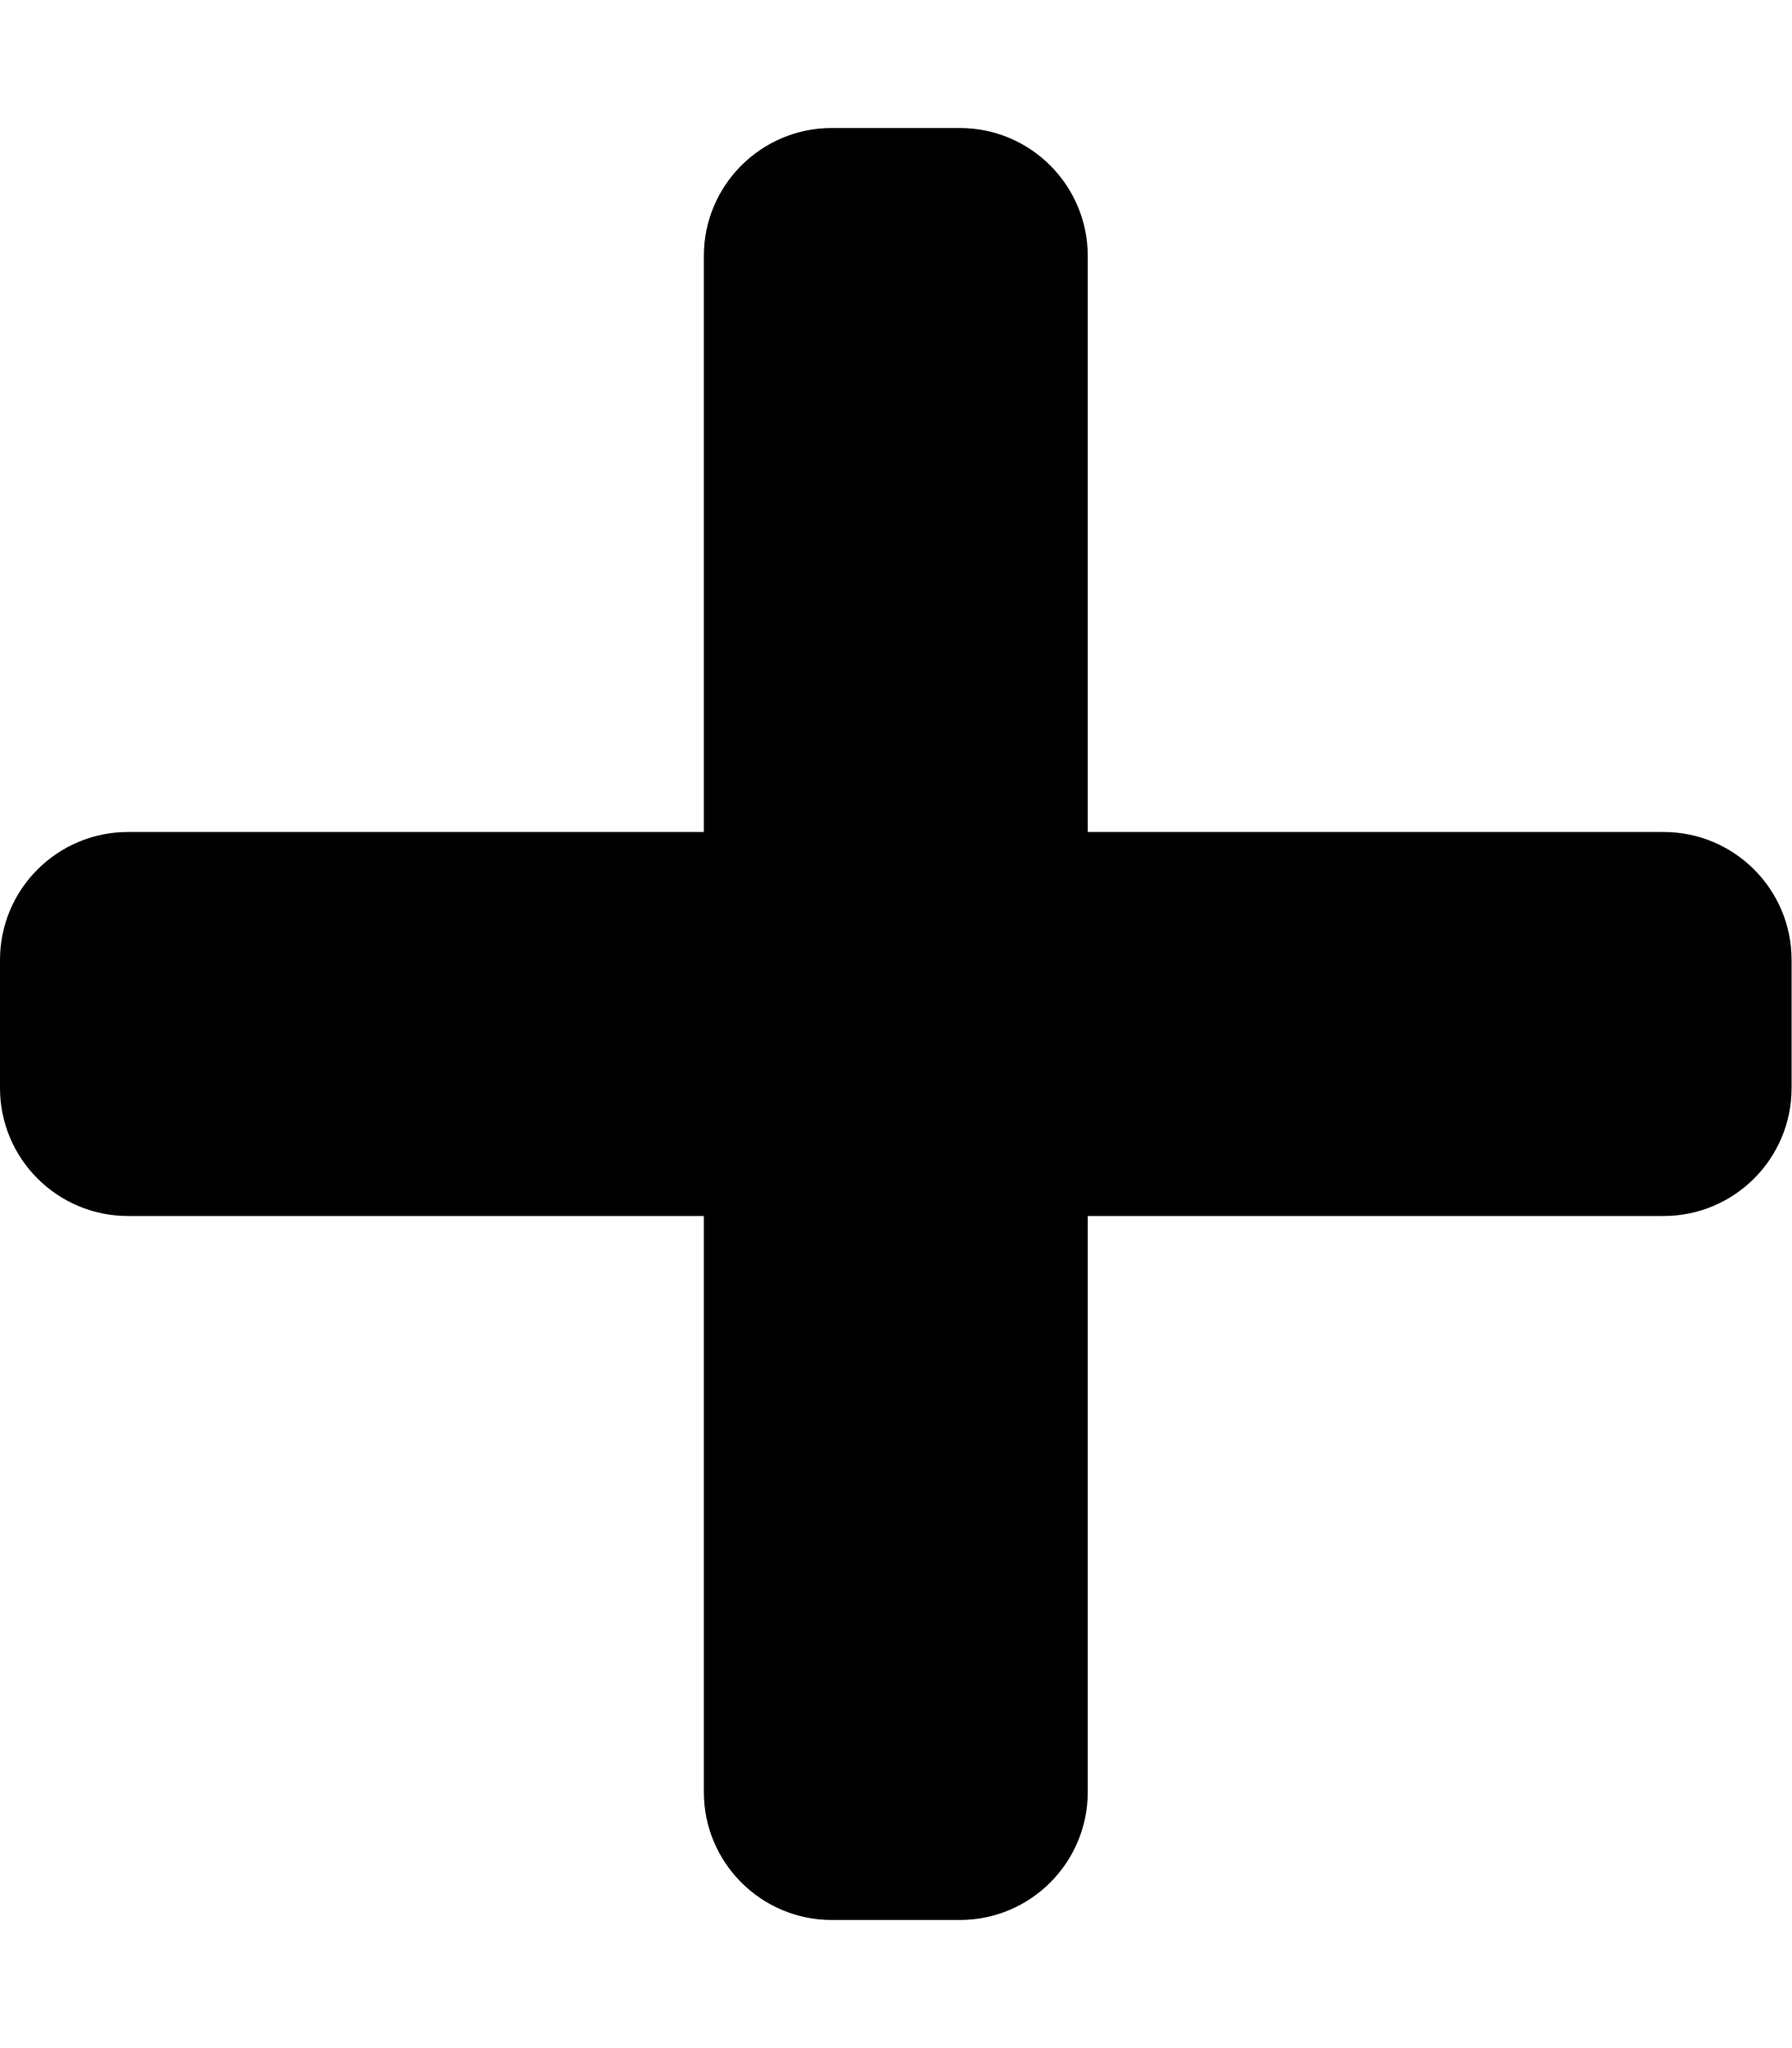
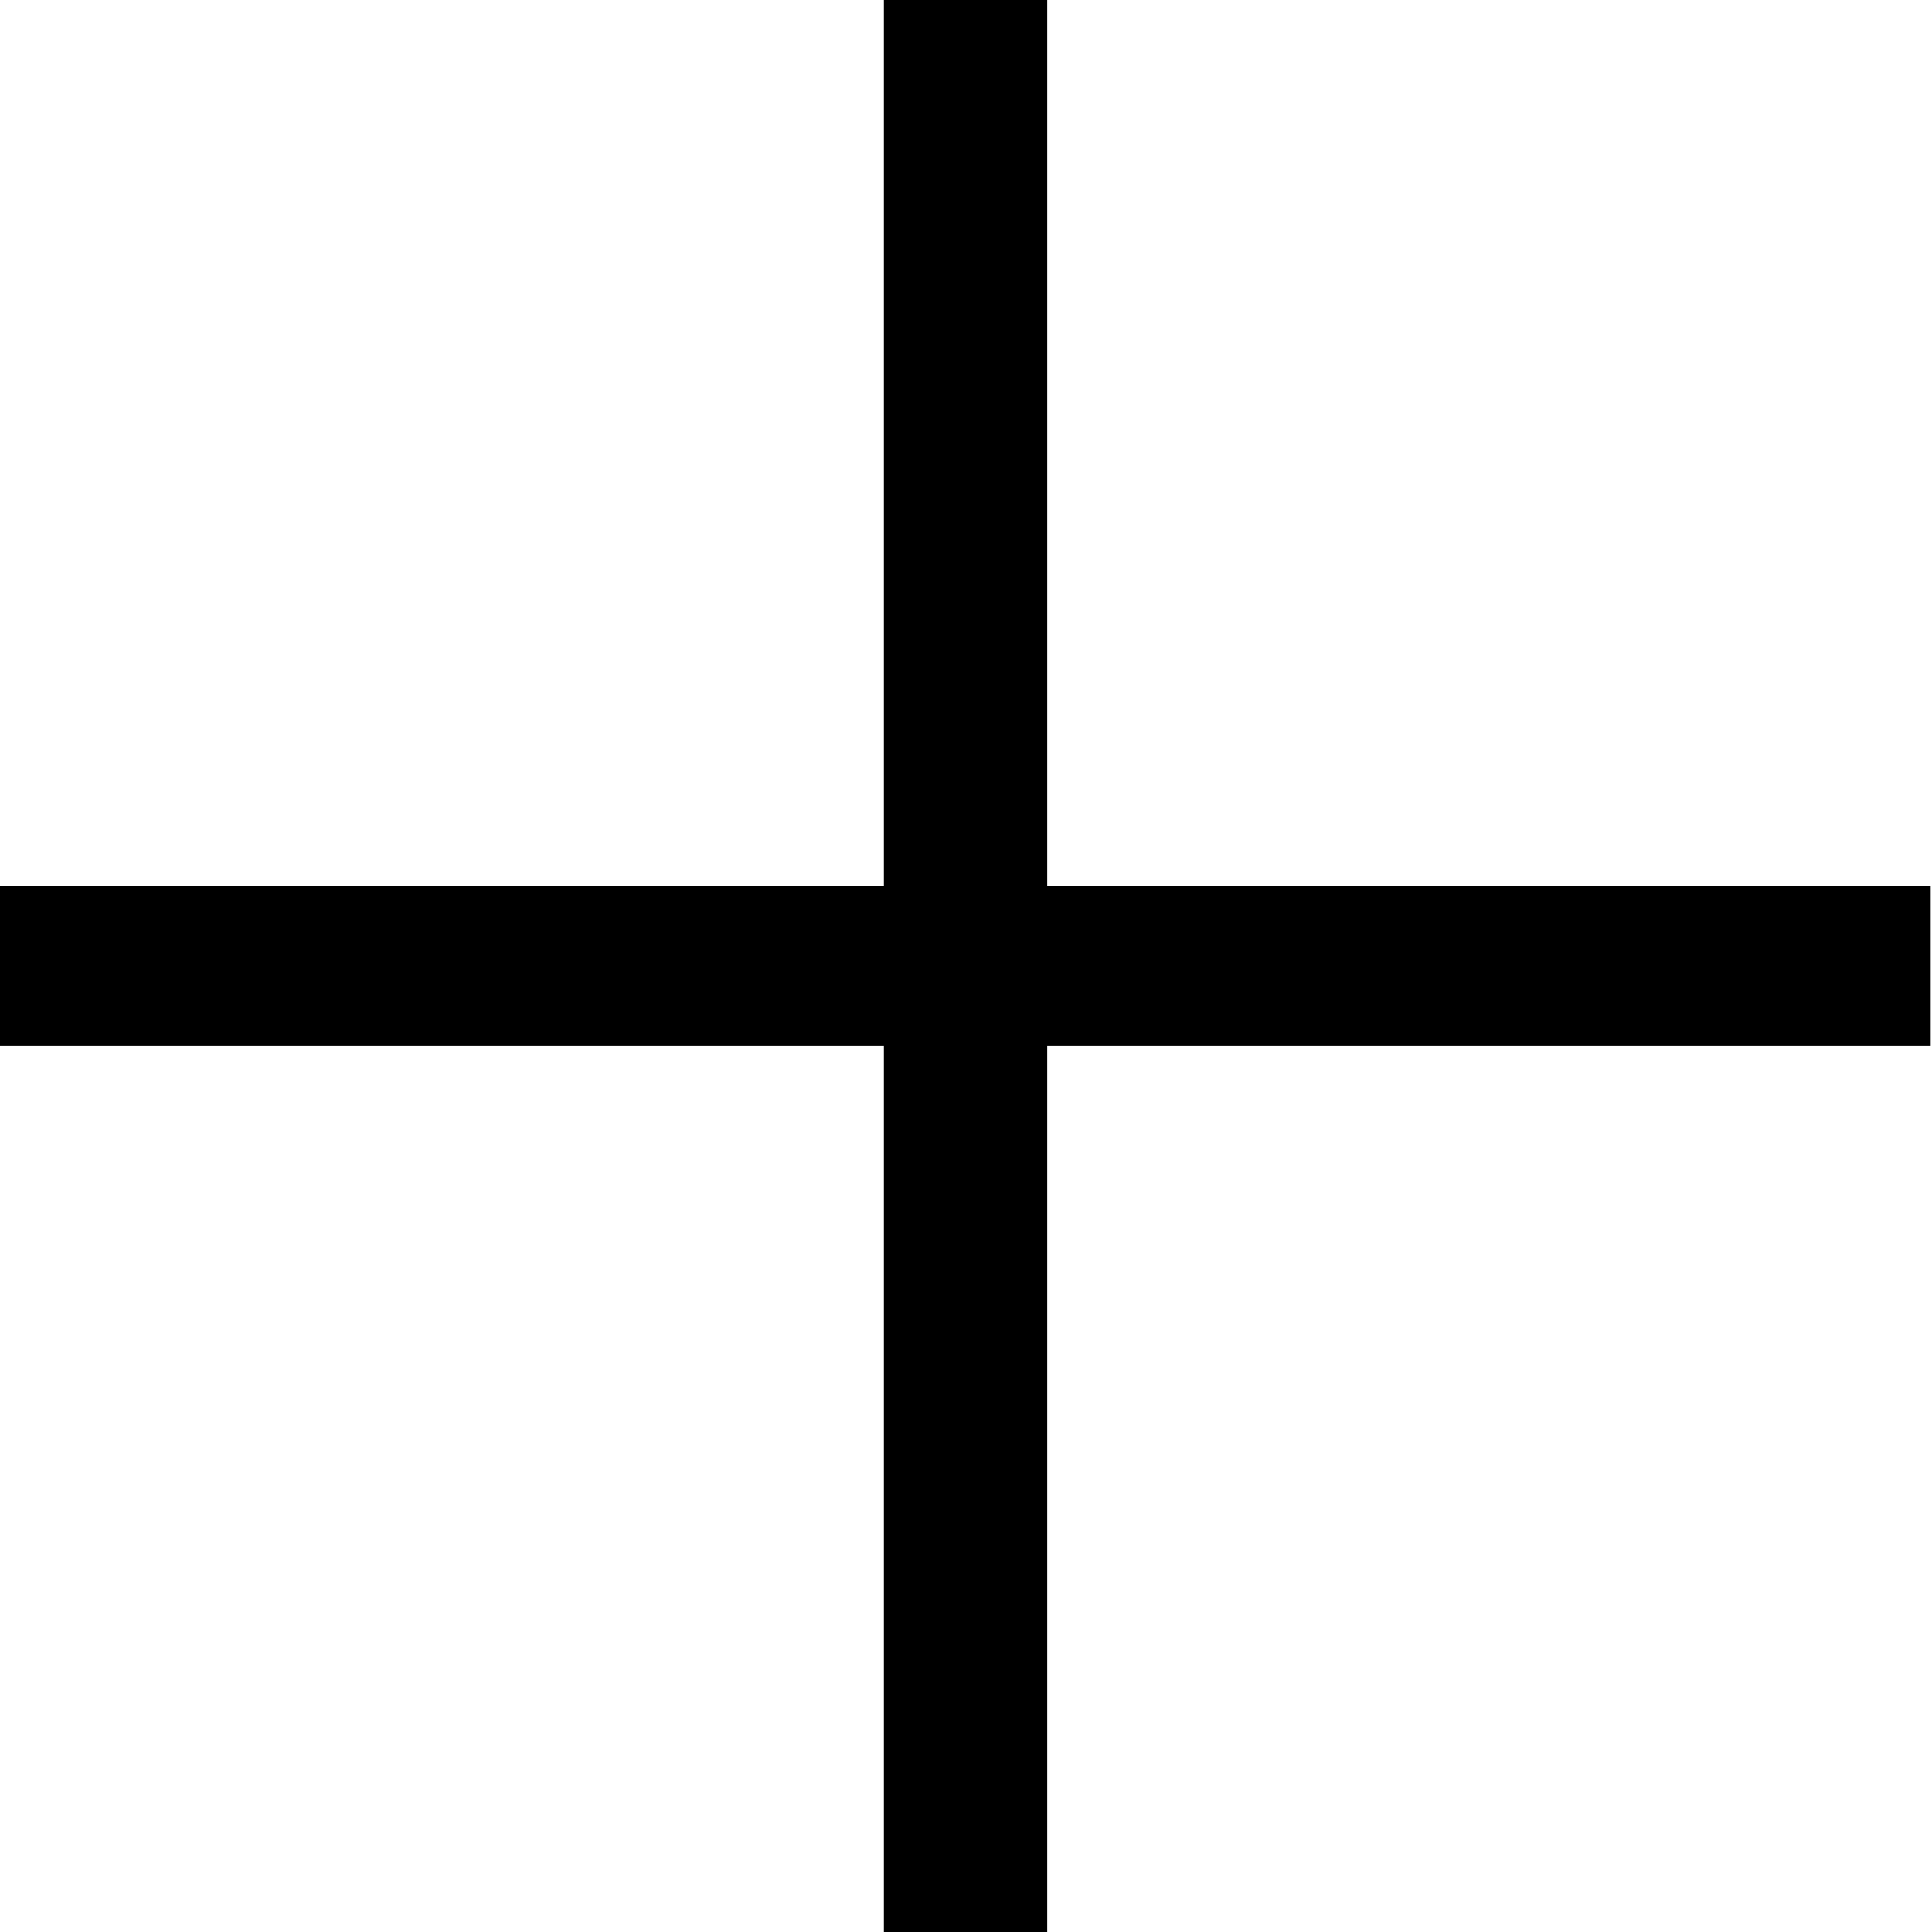
- <svg xmlns="http://www.w3.org/2000/svg" viewBox="0 0 448 512">
-   <path d="M416 208H272V64c0-17.67-14.33-32-32-32h-32c-17.67 0-32 14.33-32 32v144H32c-17.67 0-32 14.33-32 32v32c0 17.67 14.33 32 32 32h144v144c0 17.67 14.33 32 32 32h32c17.67 0 32-14.33 32-32V304h144c17.67 0 32-14.33 32-32v-32c0-17.67-14.33-32-32-32z" />
+ <svg xmlns="http://www.w3.org/2000/svg" version="1.1" id="Calque_1" x="0px" y="0px" viewBox="0 0 448 448.3" style="enable-background:new 0 0 448 448.3;" xml:space="preserve">
+   <path d="M0,144.3l-1.8,62" />
+   <rect x="205.1" width="37.9" height="448.3" />
+   <rect y="205.6" width="448" height="37" />
</svg>
